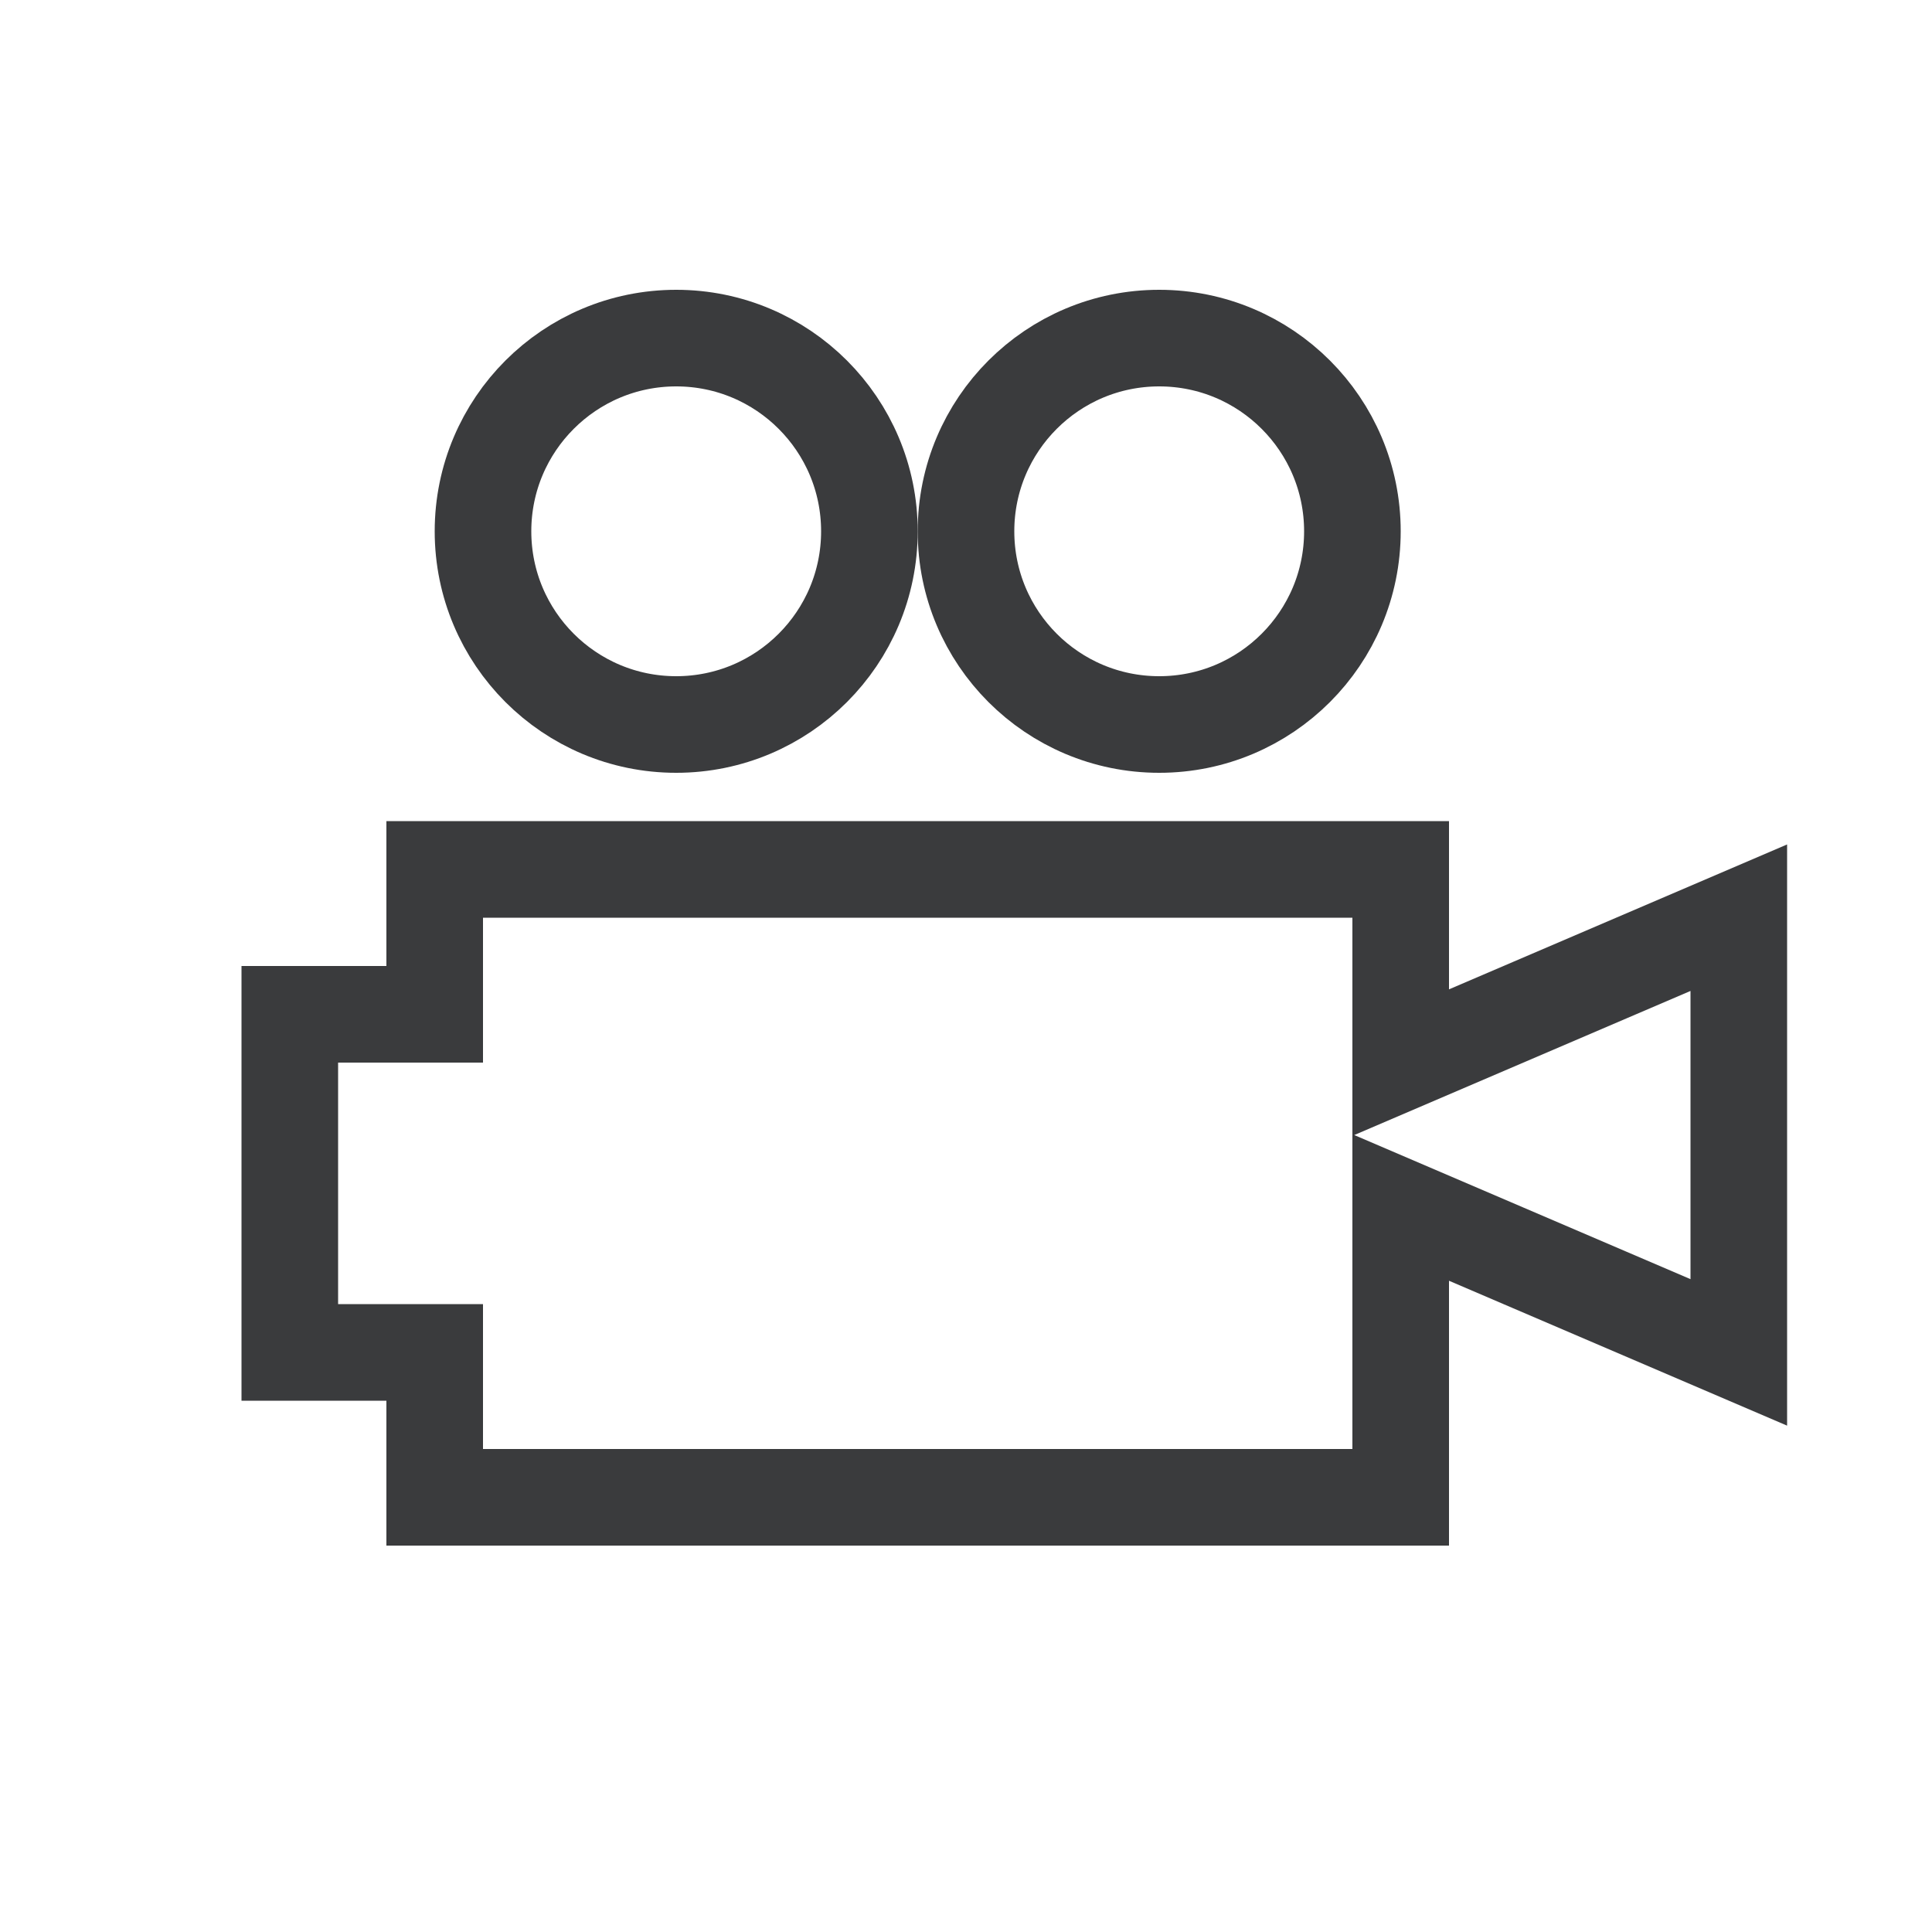
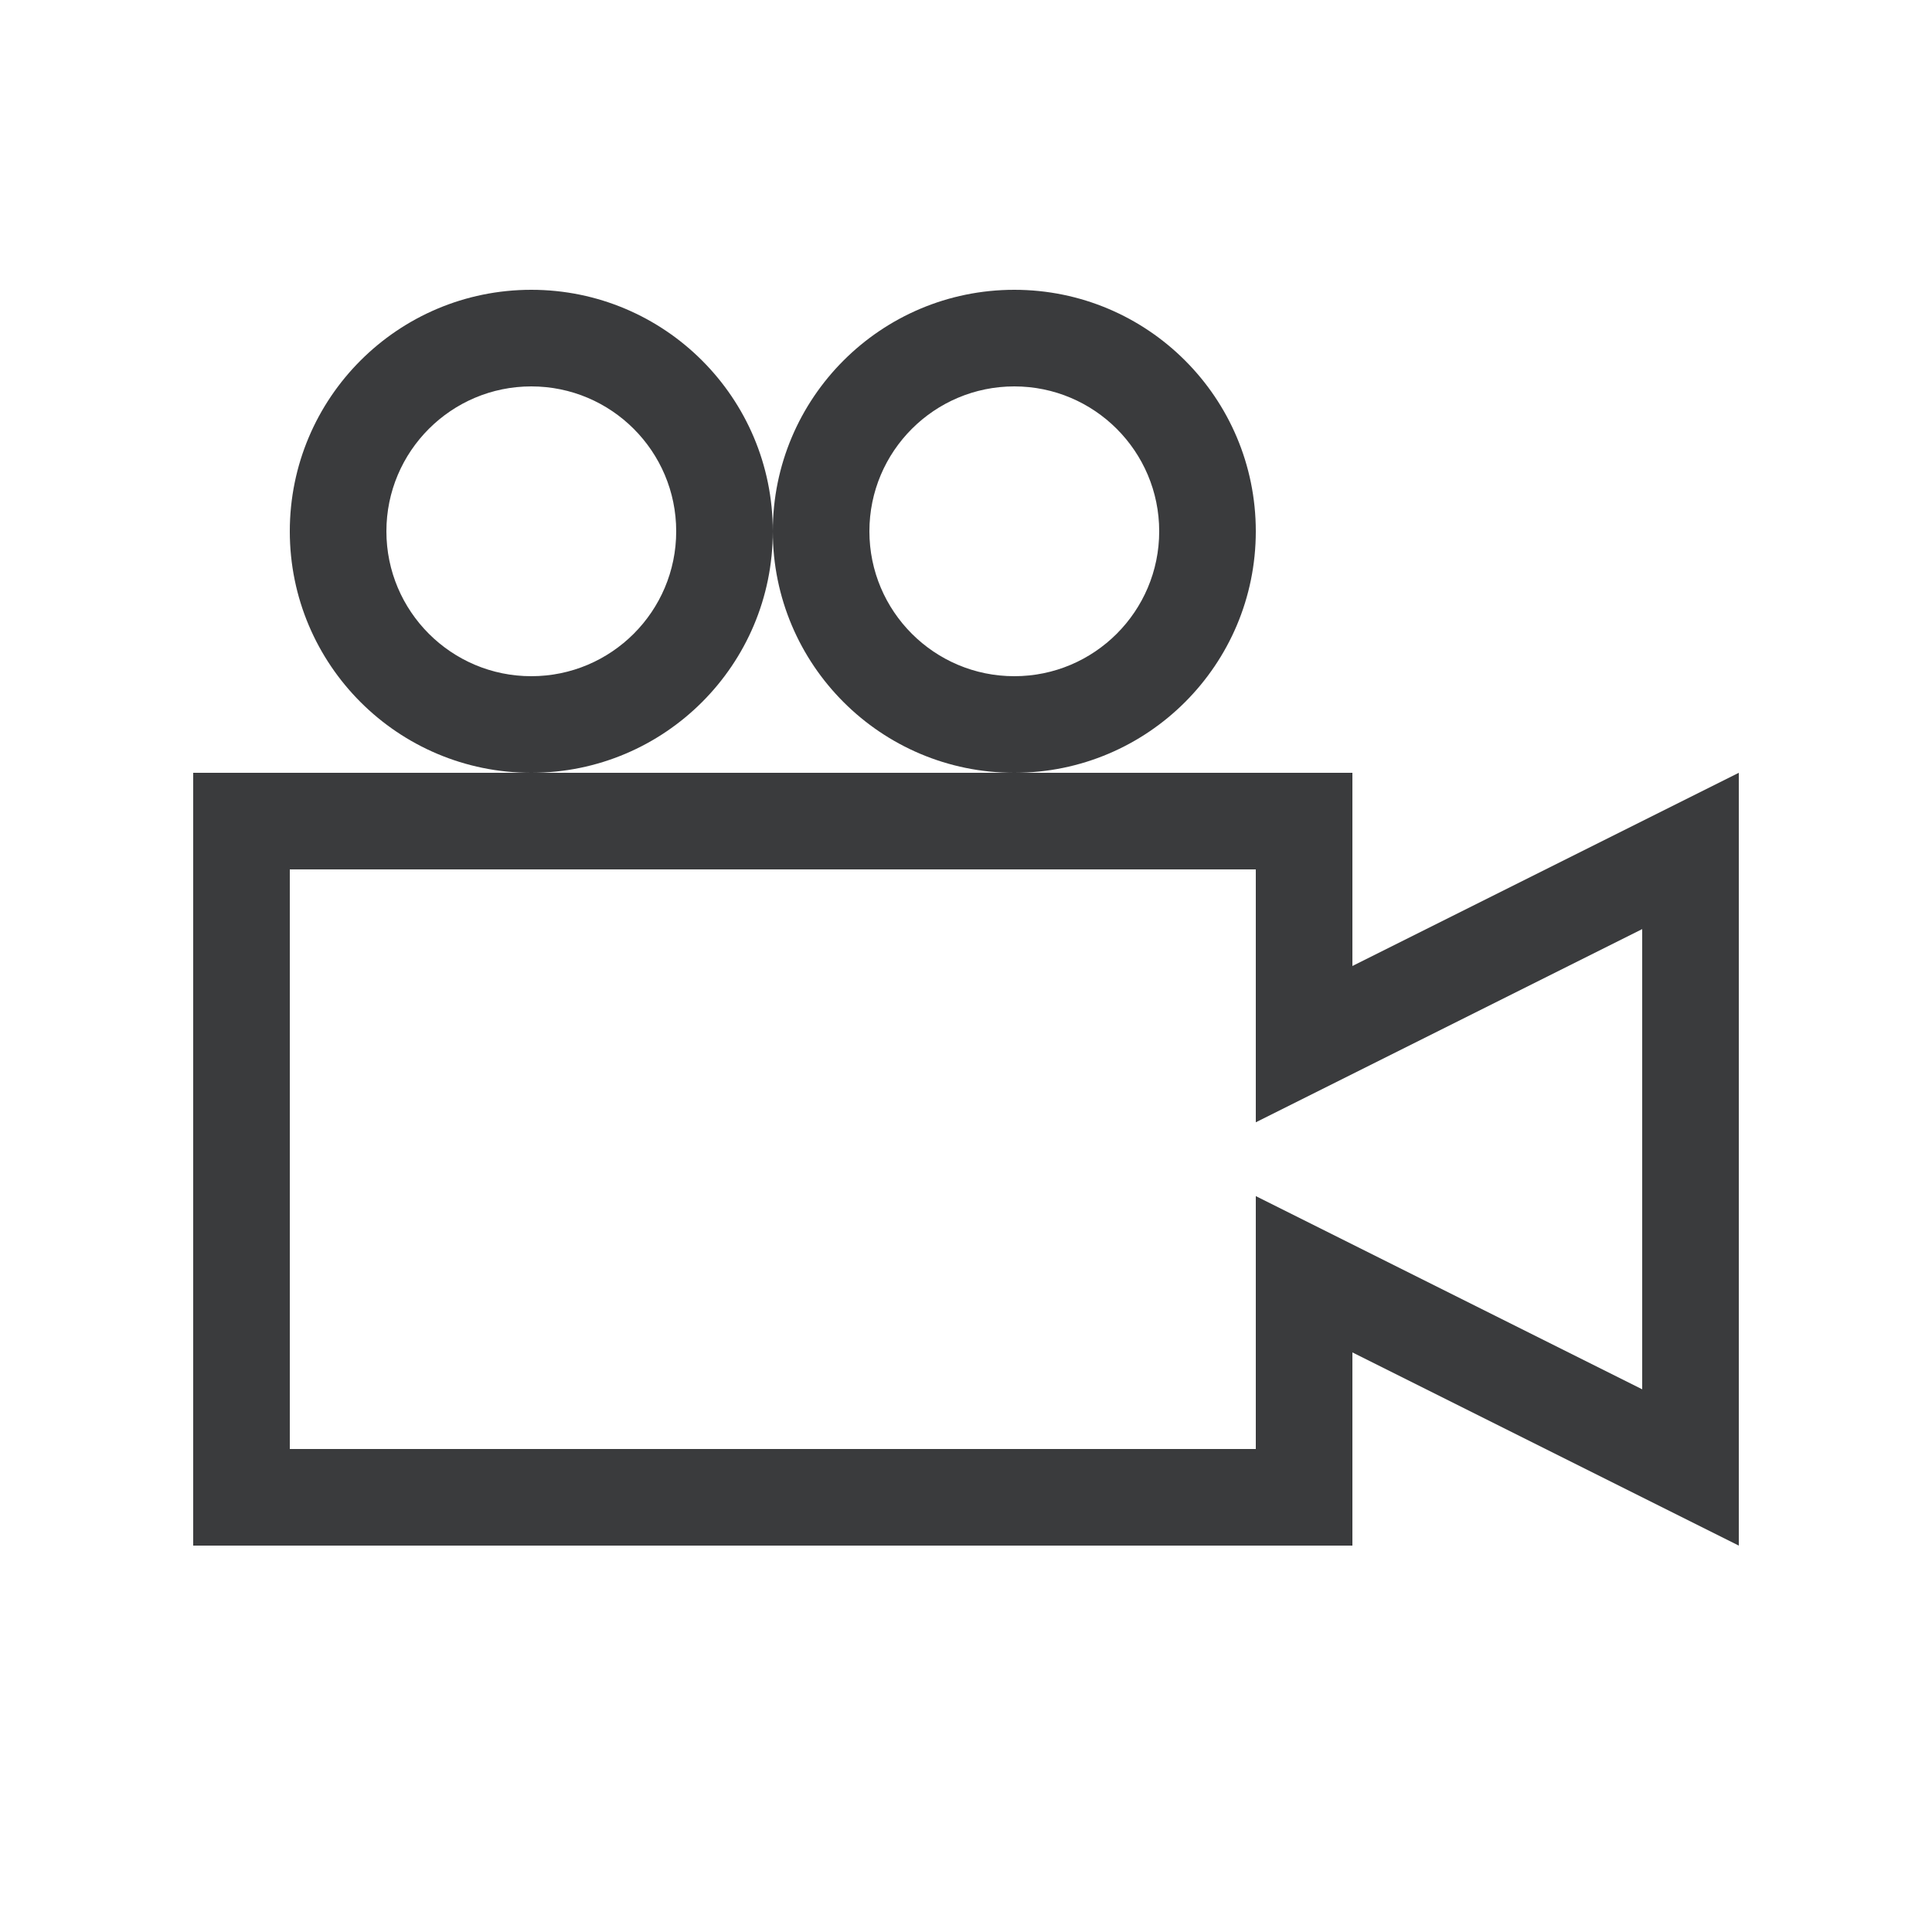
<svg xmlns="http://www.w3.org/2000/svg" width="20" height="20" viewBox="0 0 20 20" fill="none">
-   <path d="M4.5 10.5V9H14.5V11L18 9.5V14L14.5 12.5V15.5H4.5V14H3V10.5H4.5Z" stroke="#3A3B3D" />
-   <circle cx="12" cy="5.5" r="2" stroke="#3A3B3D" />
-   <circle cx="7" cy="5.5" r="2" stroke="#3A3B3D" />
+   <path fill-rule="evenodd" clip-rule="evenodd" d="M5.5 8H2V16H14V14L18 16V8L14 10V8H10.5C11.881 8 13 6.881 13 5.5C13 4.119 11.881 3 10.5 3C9.119 3 8 4.119 8 5.5C8 4.119 6.881 3 5.5 3C4.119 3 3 4.119 3 5.5C3 6.881 4.119 8 5.5 8ZM5.5 7C6.328 7 7 6.328 7 5.5C7 4.672 6.328 4 5.5 4C4.672 4 4 4.672 4 5.5C4 6.328 4.672 7 5.5 7ZM5.5 8C6.881 8 8 6.881 8 5.5C8 6.881 9.119 8 10.5 8H5.5ZM13 9V11.618L17 9.618V14.382L13 12.382V15H3V9H13ZM12 5.5C12 6.328 11.328 7 10.5 7C9.672 7 9 6.328 9 5.5C9 4.672 9.672 4 10.5 4C11.328 4 12 4.672 12 5.5Z" fill="#3A3B3D" />
</svg>
